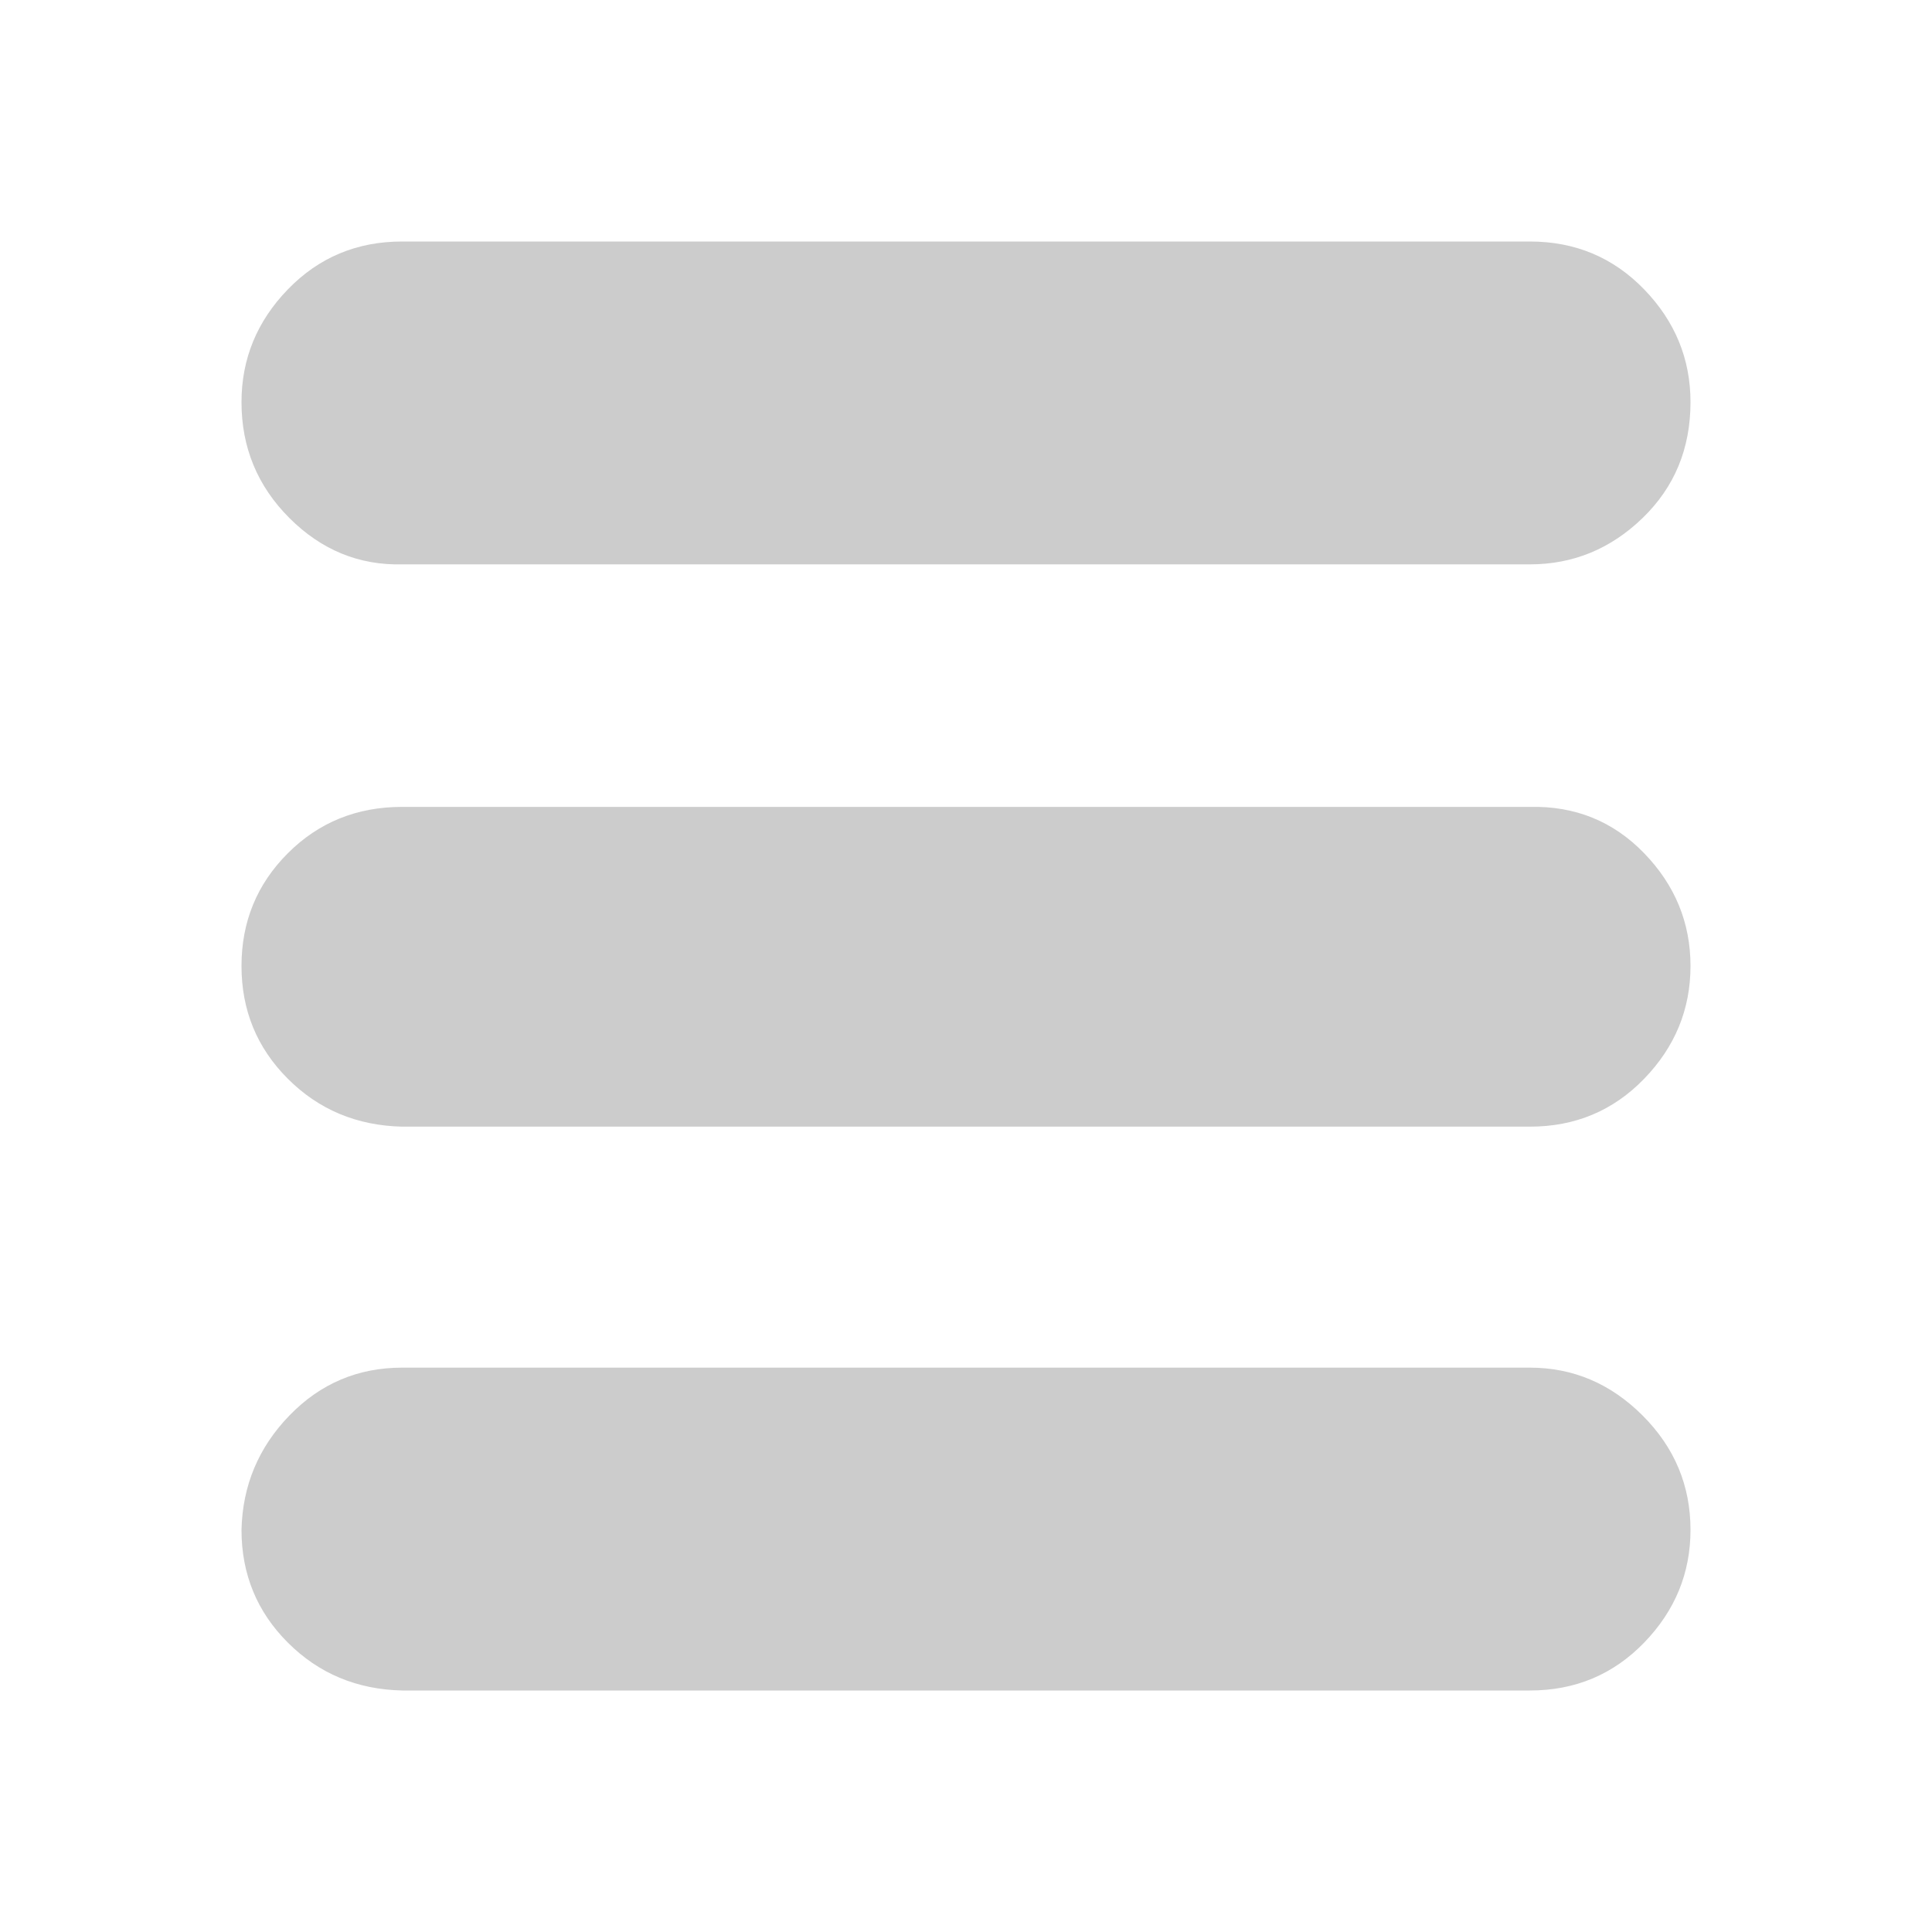
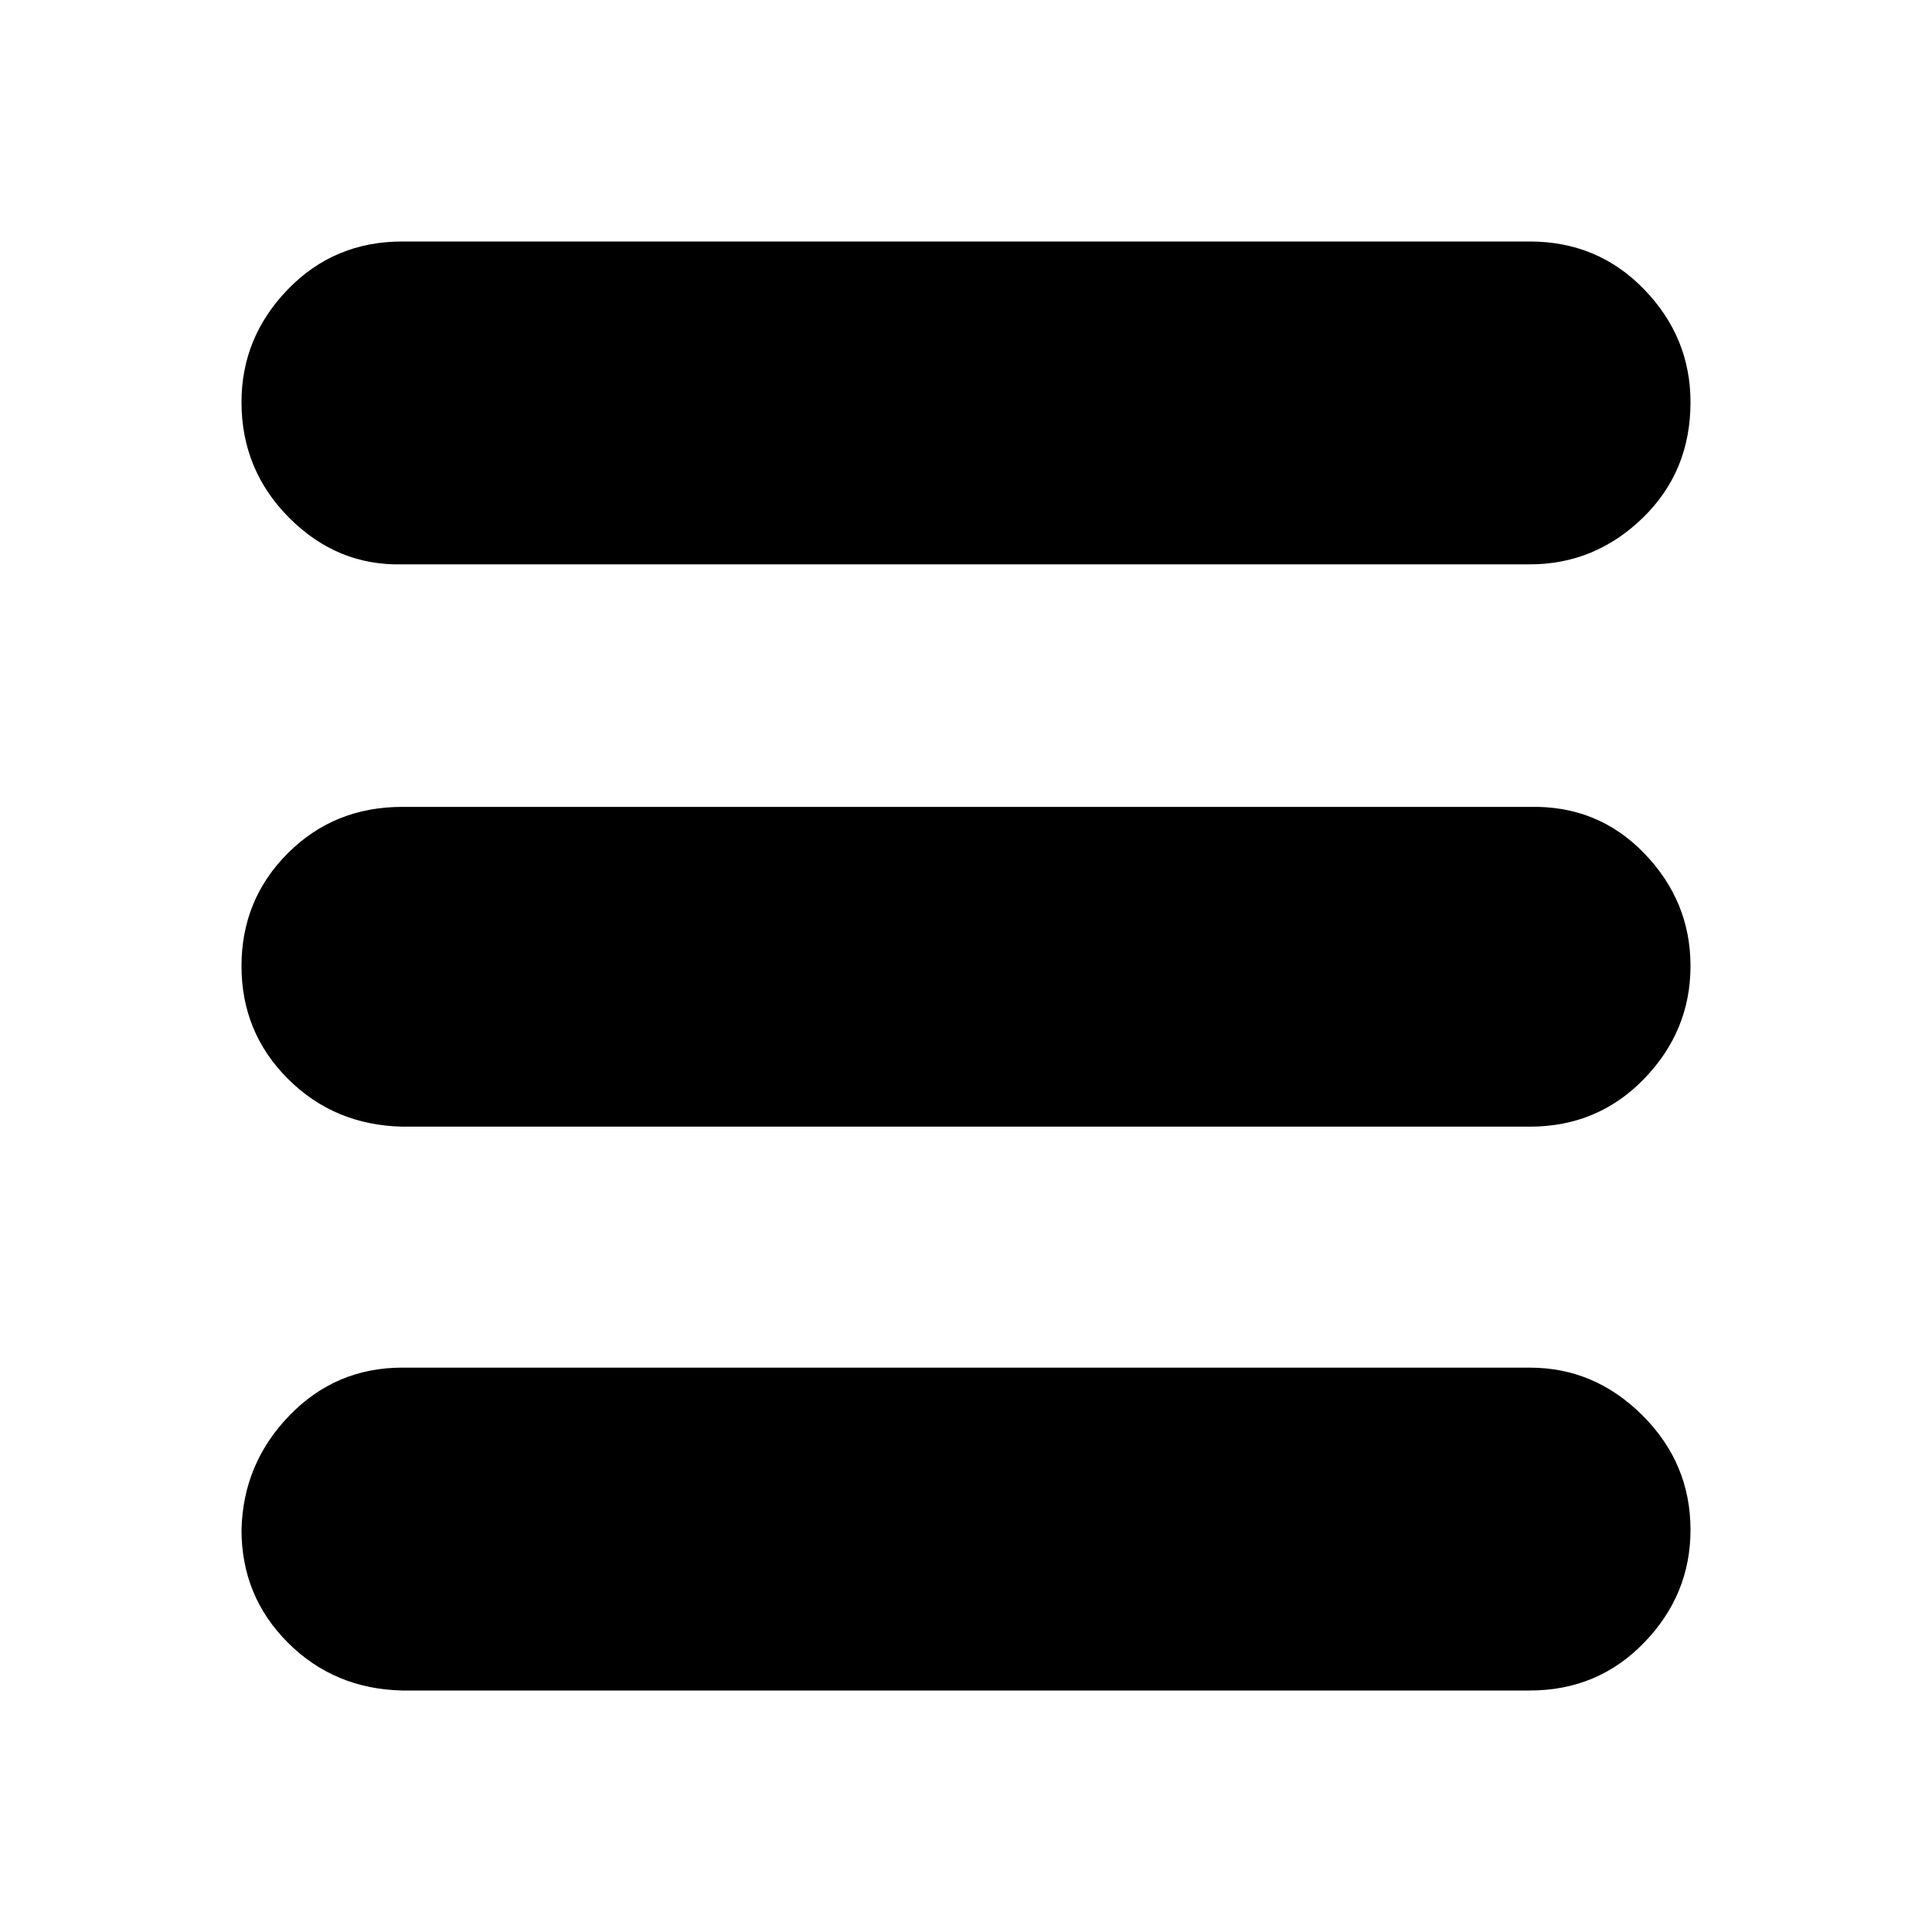
<svg xmlns="http://www.w3.org/2000/svg" width="1000" height="1000" viewBox="0 0 1000 1000">
-   <path d="M791.844 292.111C814.232 292.111 833.689 284.115 850.213 268.124C866.738 252.132 875 232.143 875 208.156C875 185.768 867.004 166.311 851.013 149.787C835.021 133.262 815.298 125 791.844 125H208.156C184.701 125 164.979 133.262 148.987 149.787C132.996 166.311 125 185.768 125 208.156C125 231.61 133.262 251.599 149.787 268.124C166.311 284.648 185.768 292.644 208.156 292.111H791.844ZM791.844 583.156C815.298 583.156 835.021 574.893 851.013 558.369C867.004 541.844 875 522.388 875 500C875 477.612 867.004 458.156 851.013 441.631C835.021 425.107 815.298 417.111 791.844 417.644H208.156C184.701 417.644 164.979 425.64 148.987 441.631C132.996 457.623 125 477.079 125 500C125 522.921 132.996 542.377 148.987 558.369C164.979 574.36 184.701 582.623 208.156 583.156H791.844ZM791.844 875C815.298 875 835.021 866.738 851.013 850.213C867.004 833.689 875 814.232 875 791.844C875 768.923 866.738 749.2 850.213 732.676C833.689 716.151 814.232 707.889 791.844 707.889H208.156C185.235 707.889 165.778 716.151 149.787 732.676C133.795 749.2 125.533 768.923 125 791.844C125 814.765 132.996 834.222 148.987 850.213C164.979 866.205 184.701 874.467 208.156 875H791.844Z" fill-opacity="0.2" />
+   <path d="M791.844 292.111C814.232 292.111 833.689 284.115 850.213 268.124C866.738 252.132 875 232.143 875 208.156C875 185.768 867.004 166.311 851.013 149.787C835.021 133.262 815.298 125 791.844 125H208.156C184.701 125 164.979 133.262 148.987 149.787C132.996 166.311 125 185.768 125 208.156C125 231.61 133.262 251.599 149.787 268.124C166.311 284.648 185.768 292.644 208.156 292.111H791.844ZM791.844 583.156C815.298 583.156 835.021 574.893 851.013 558.369C867.004 541.844 875 522.388 875 500C875 477.612 867.004 458.156 851.013 441.631C835.021 425.107 815.298 417.111 791.844 417.644H208.156C184.701 417.644 164.979 425.64 148.987 441.631C132.996 457.623 125 477.079 125 500C125 522.921 132.996 542.377 148.987 558.369C164.979 574.36 184.701 582.623 208.156 583.156H791.844ZM791.844 875C815.298 875 835.021 866.738 851.013 850.213C867.004 833.689 875 814.232 875 791.844C875 768.923 866.738 749.2 850.213 732.676C833.689 716.151 814.232 707.889 791.844 707.889H208.156C185.235 707.889 165.778 716.151 149.787 732.676C133.795 749.2 125.533 768.923 125 791.844C125 814.765 132.996 834.222 148.987 850.213C164.979 866.205 184.701 874.467 208.156 875H791.844Z" />
</svg>
